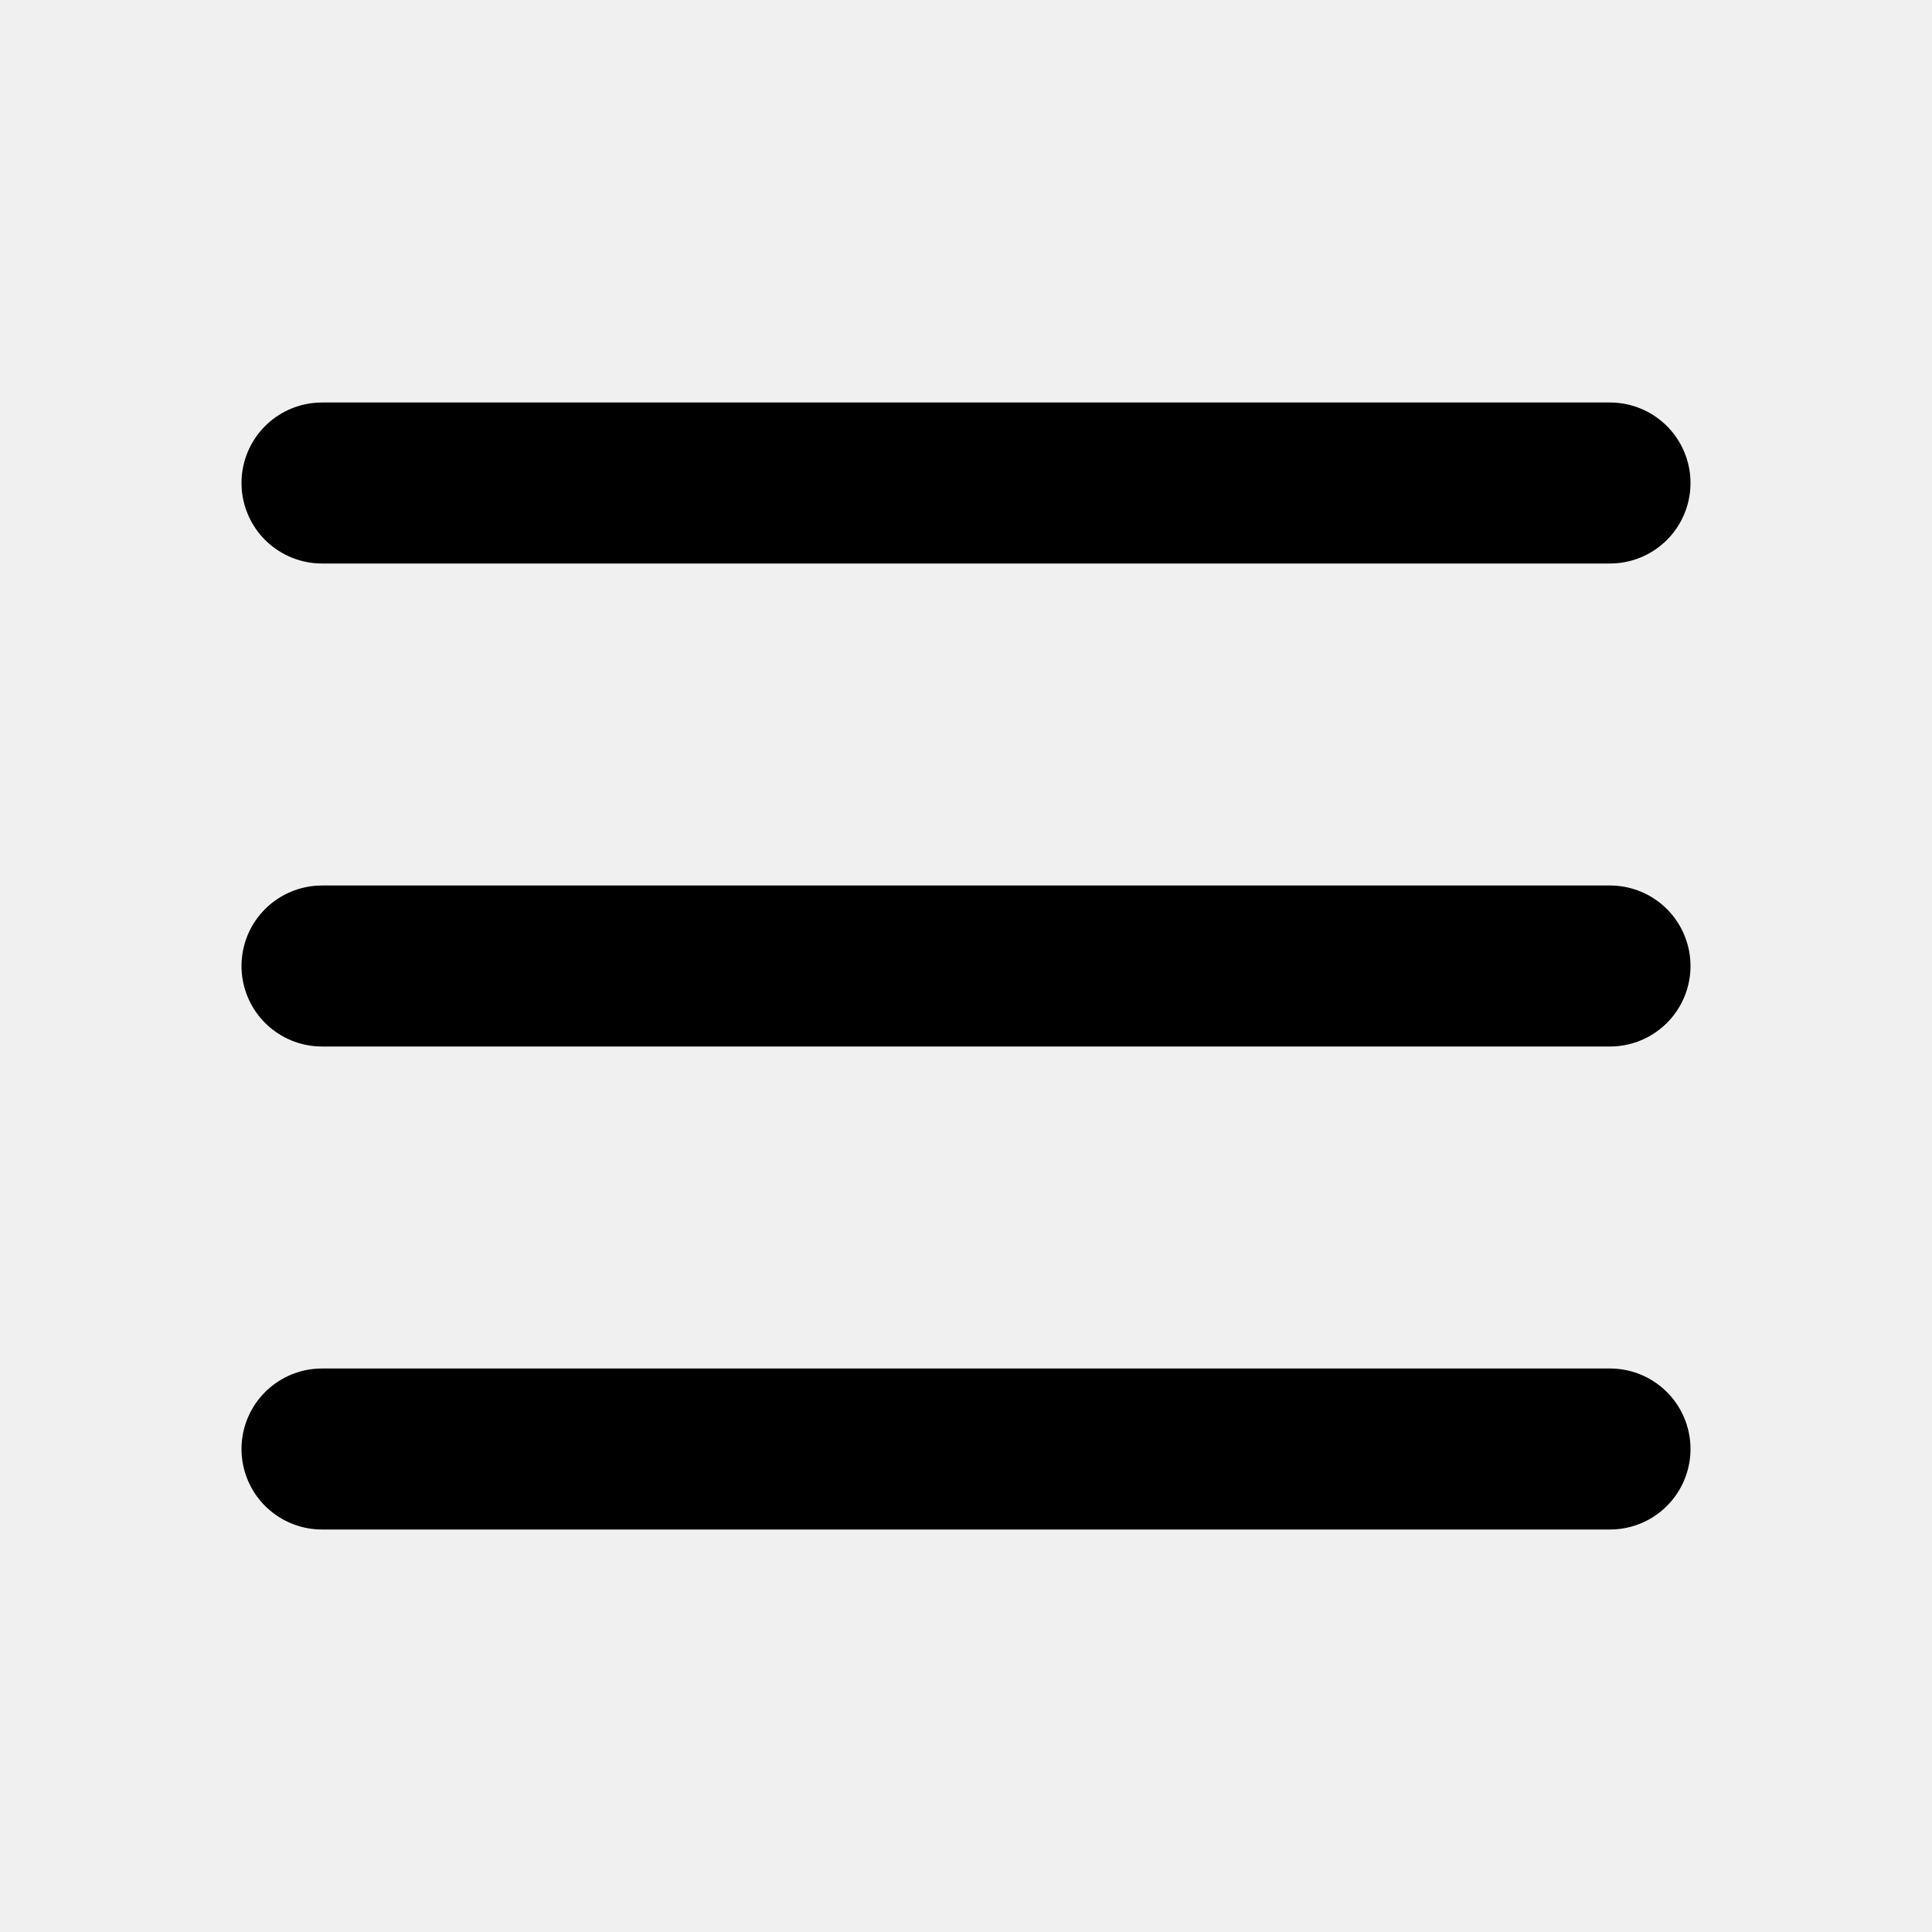
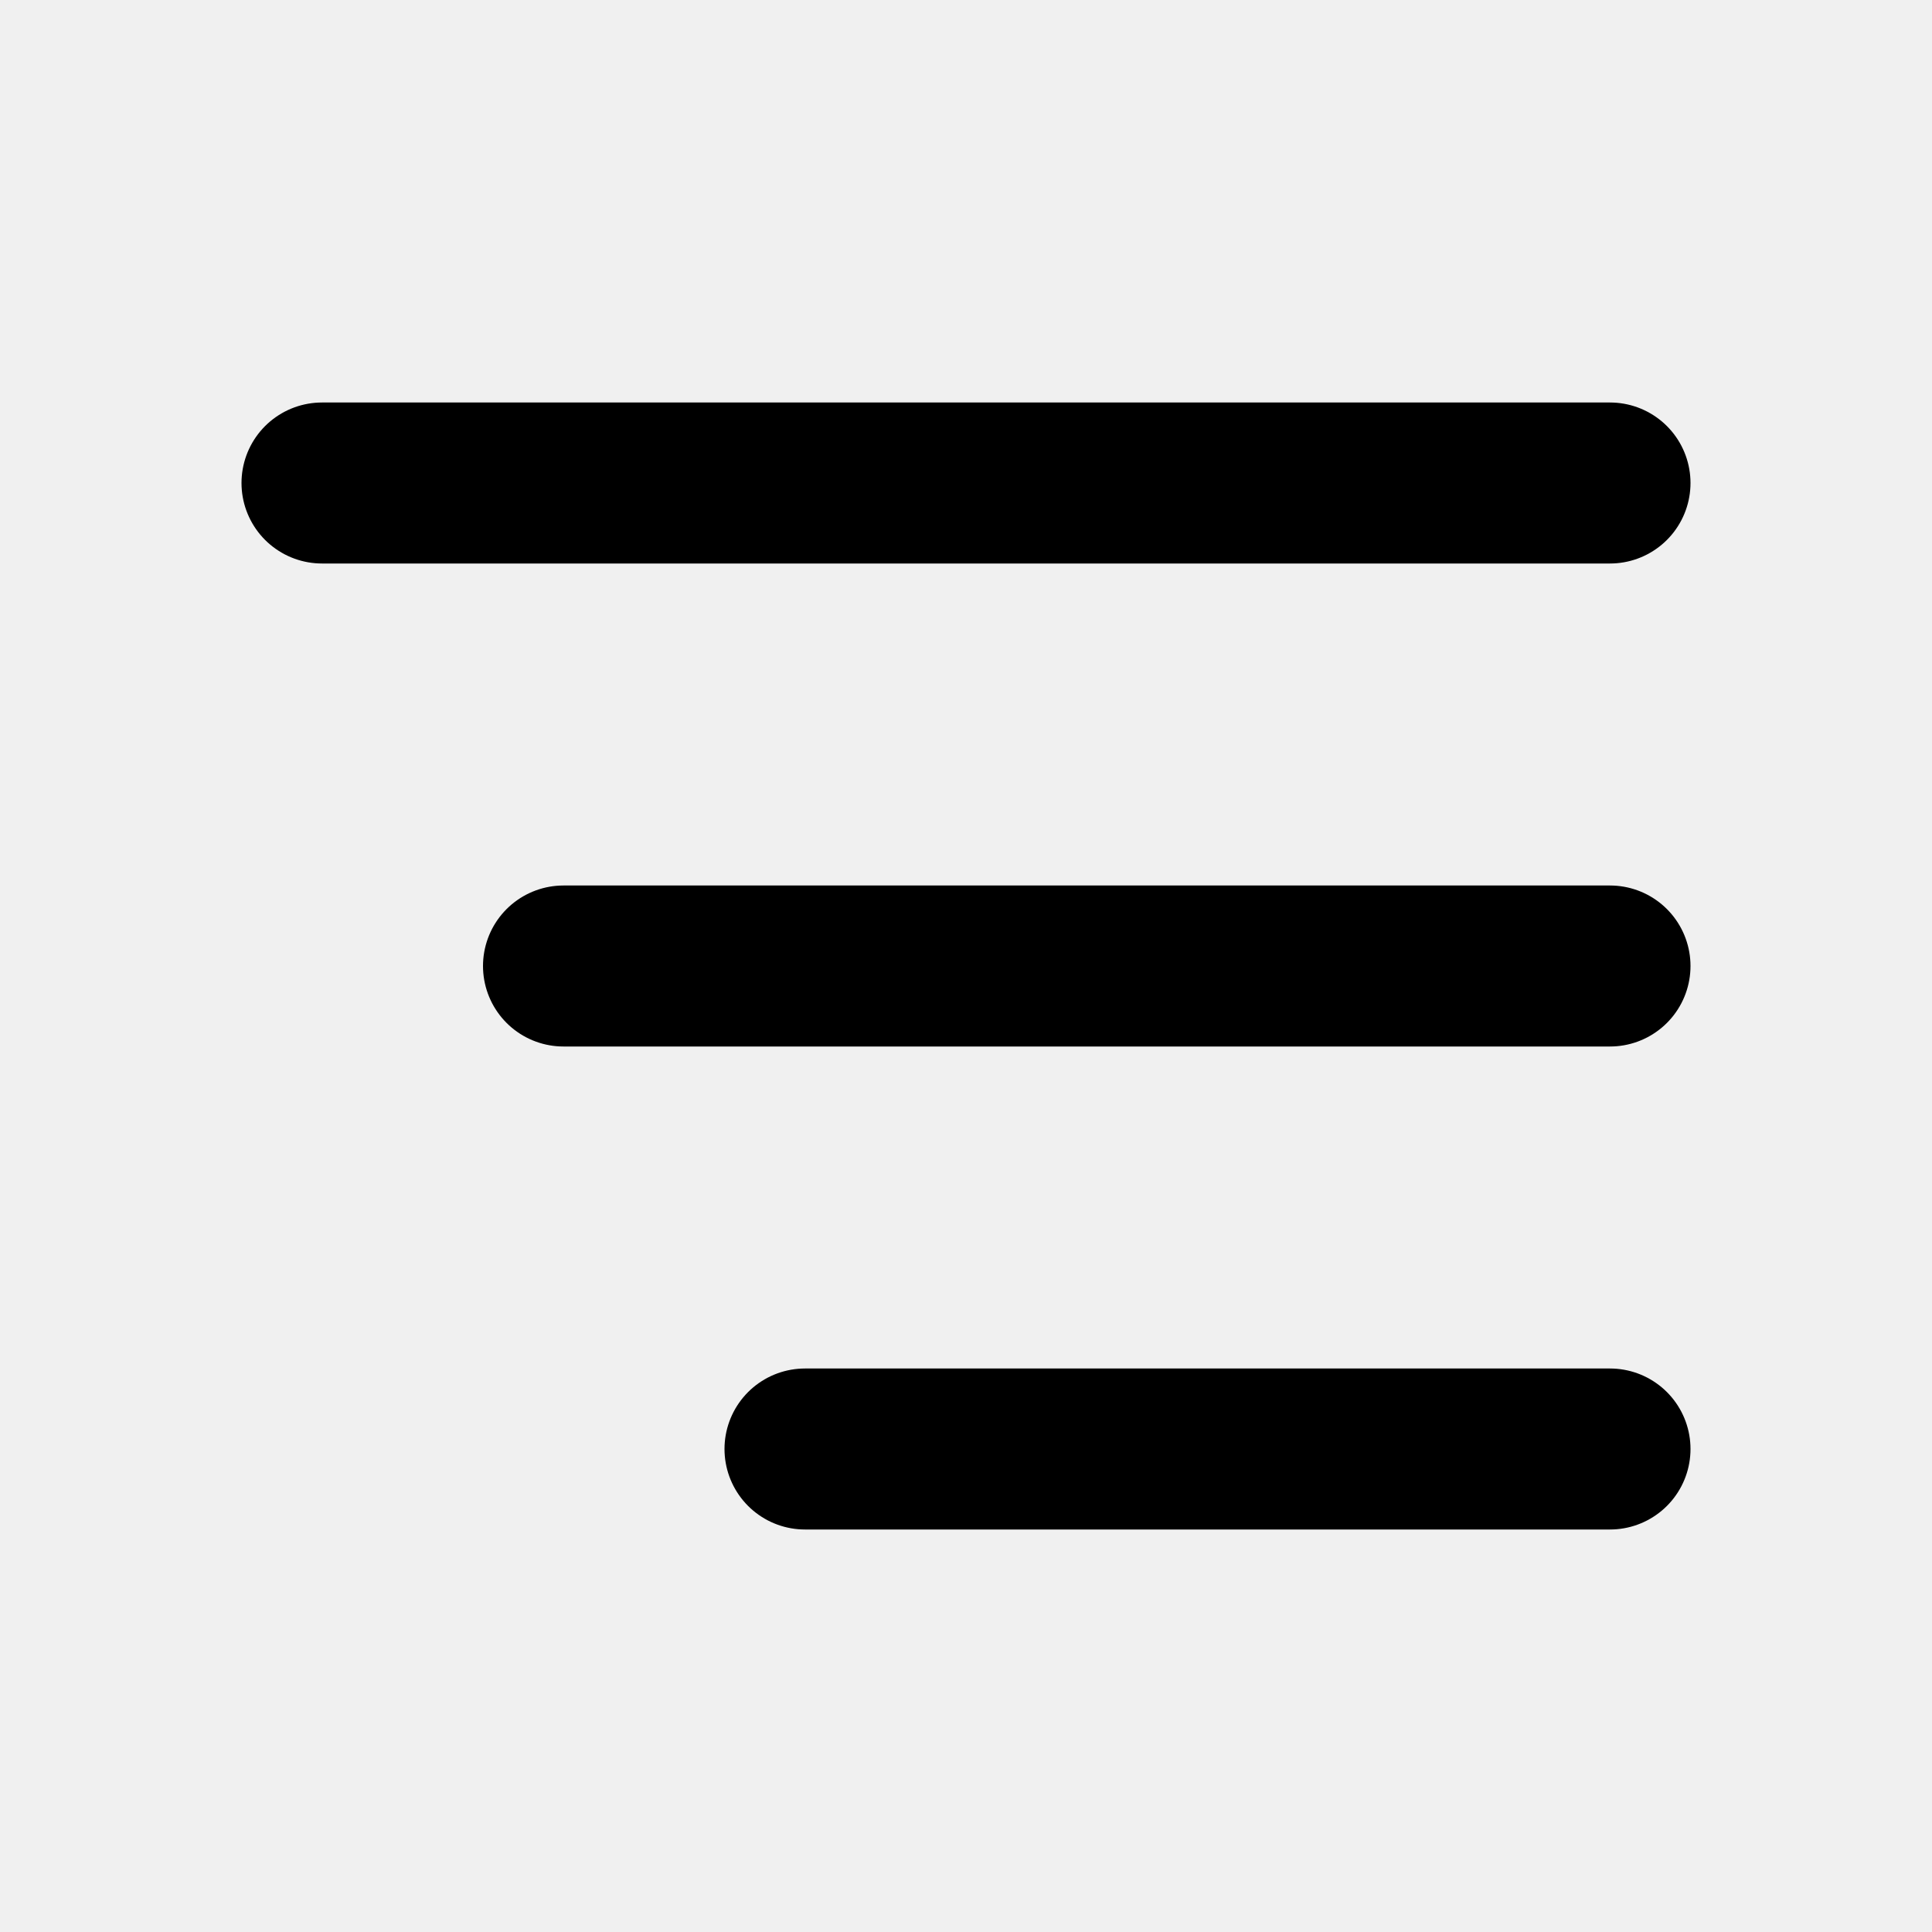
- <svg xmlns="http://www.w3.org/2000/svg" class="icon icon-tabler icon-tabler-menu-2" width="24" height="24" viewBox="0 0 24 24" stroke-width="2" stroke="currentColor" fill="#fff" stroke-linecap="round" stroke-linejoin="round">
+ <svg xmlns="http://www.w3.org/2000/svg" class="icon icon-tabler icon-tabler-menu-deep" width="24" height="24" viewBox="0 0 24 24" stroke-width="2" stroke="currentColor" fill="none" stroke-linecap="round" stroke-linejoin="round">
  <path stroke="none" d="M0 0h24v24H0z" fill="none" />
-   <path d="M4 6l16 0" />
-   <path d="M4 12l16 0" />
-   <path d="M4 18l16 0" />
+   <path d="M4 6h16" />
+   <path d="M7 12h13" />
+   <path d="M10 18h10" />
</svg>
